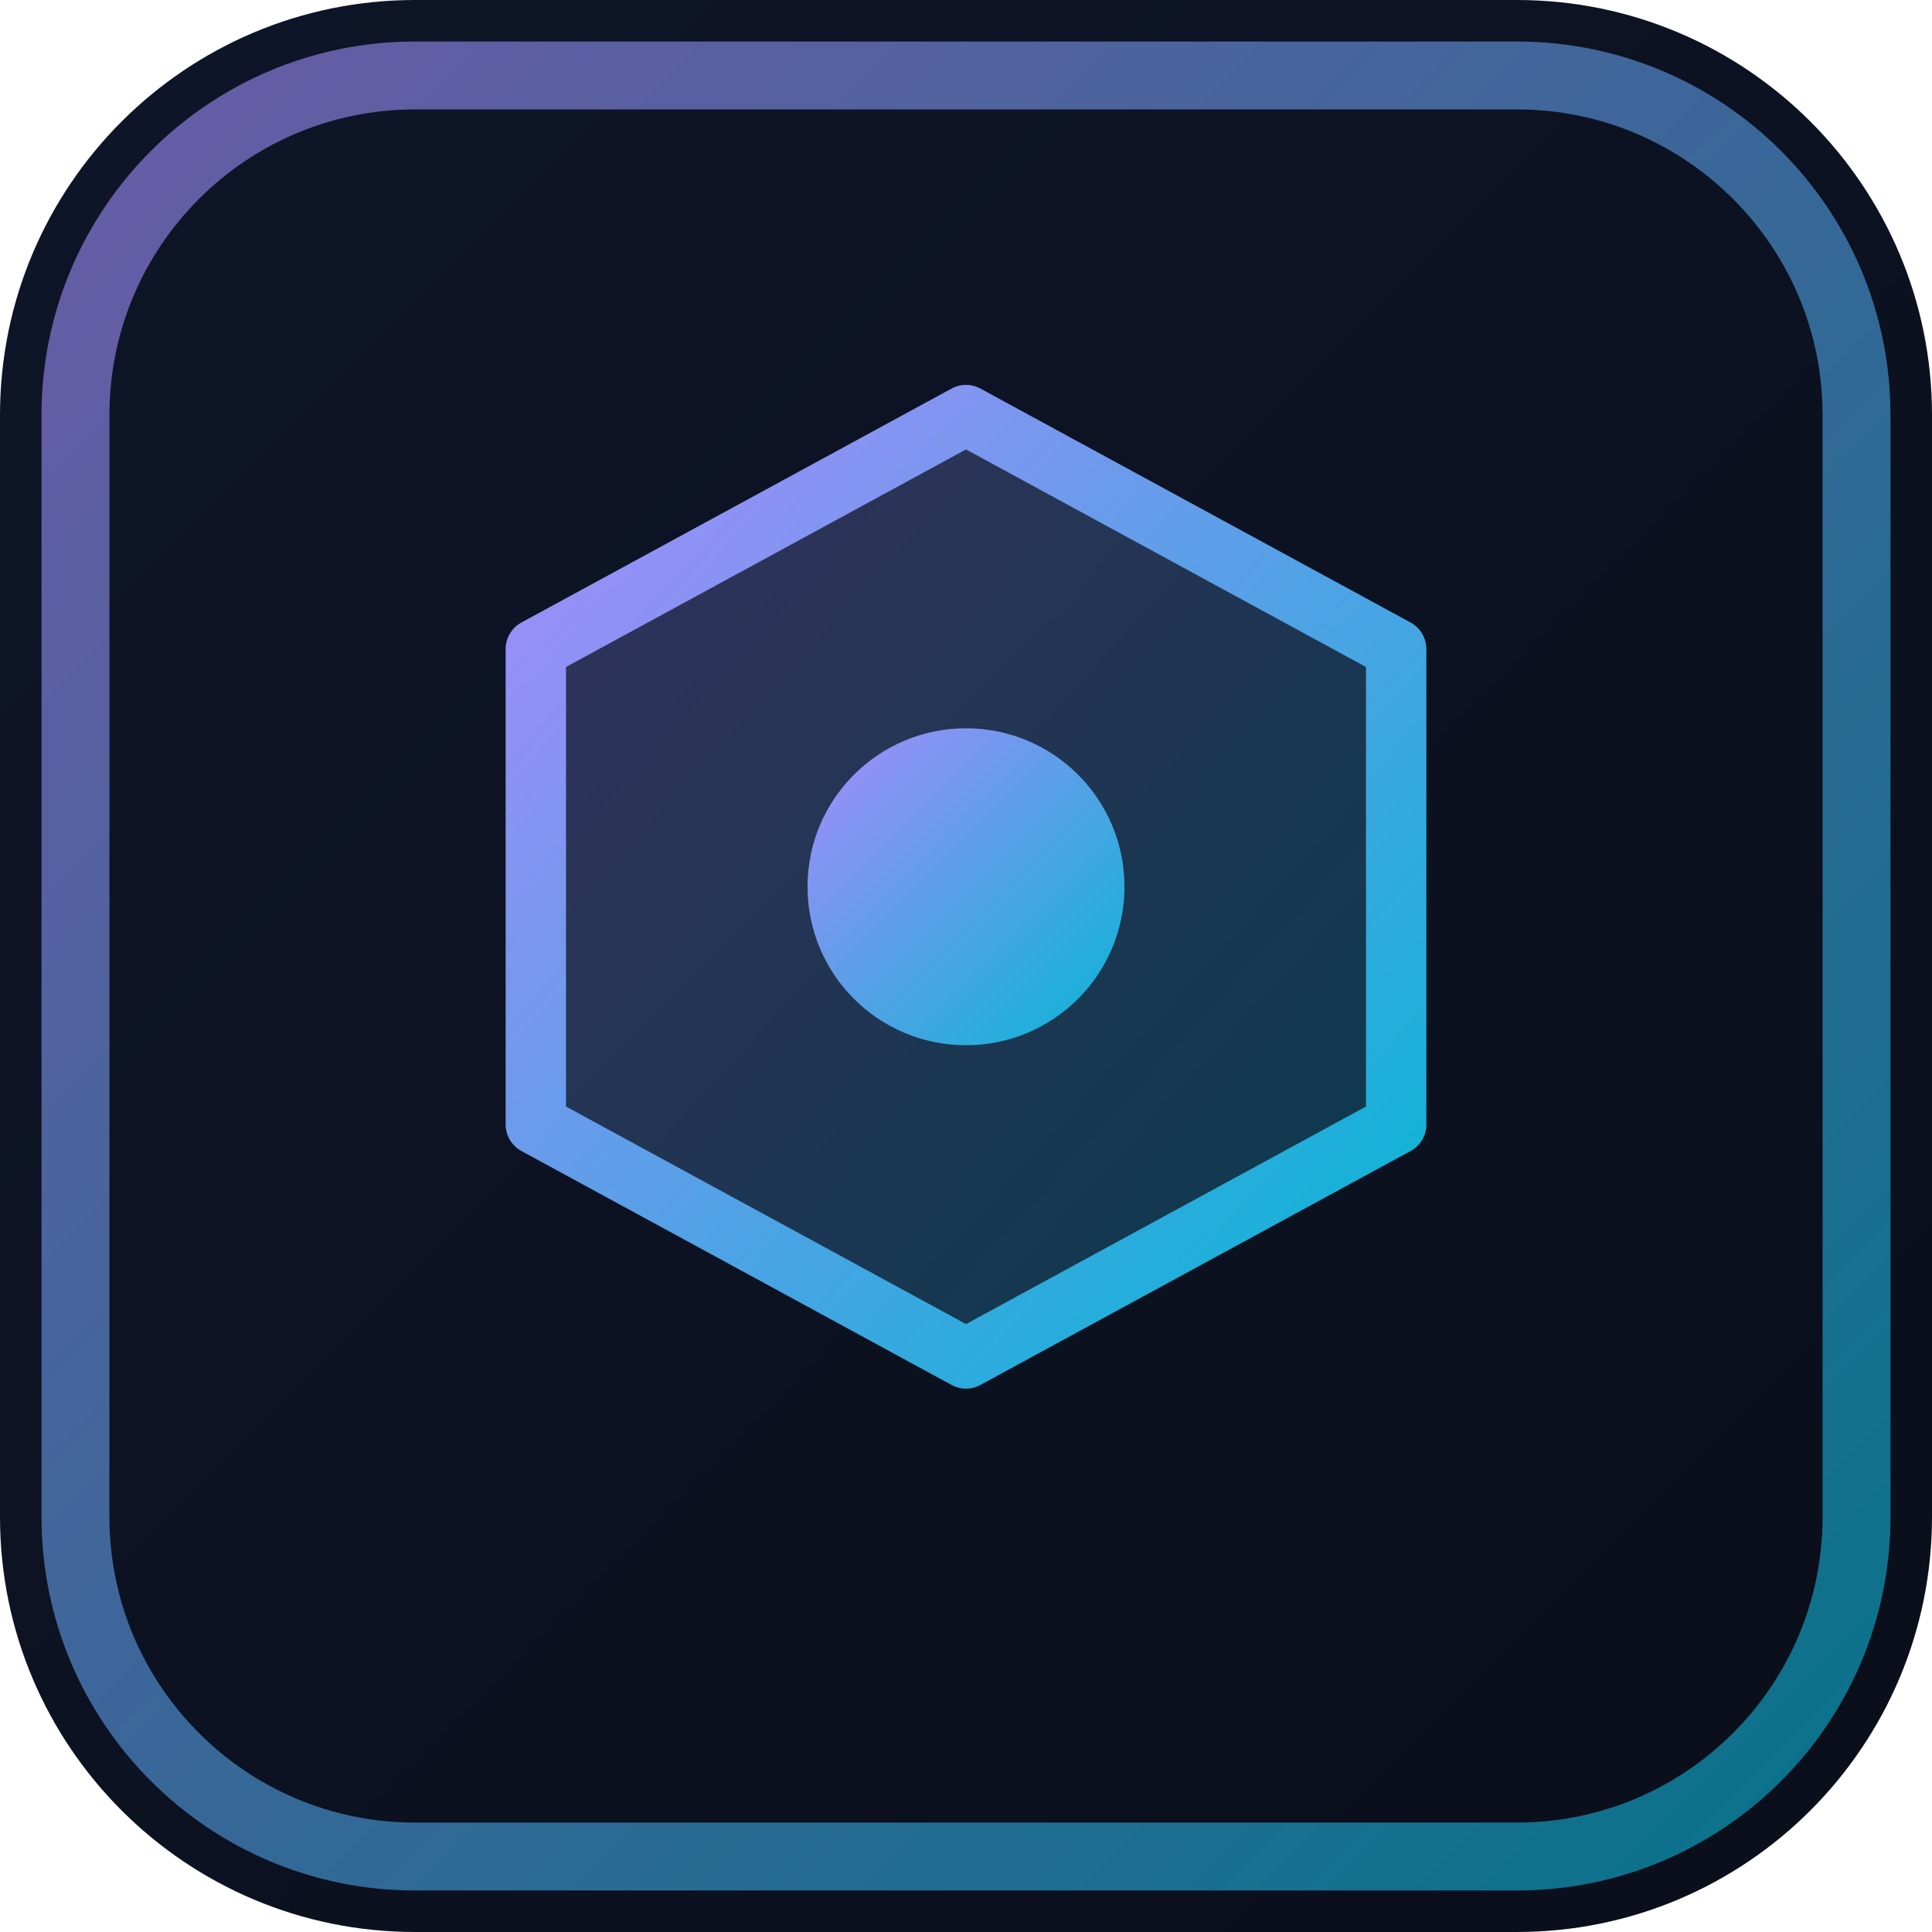
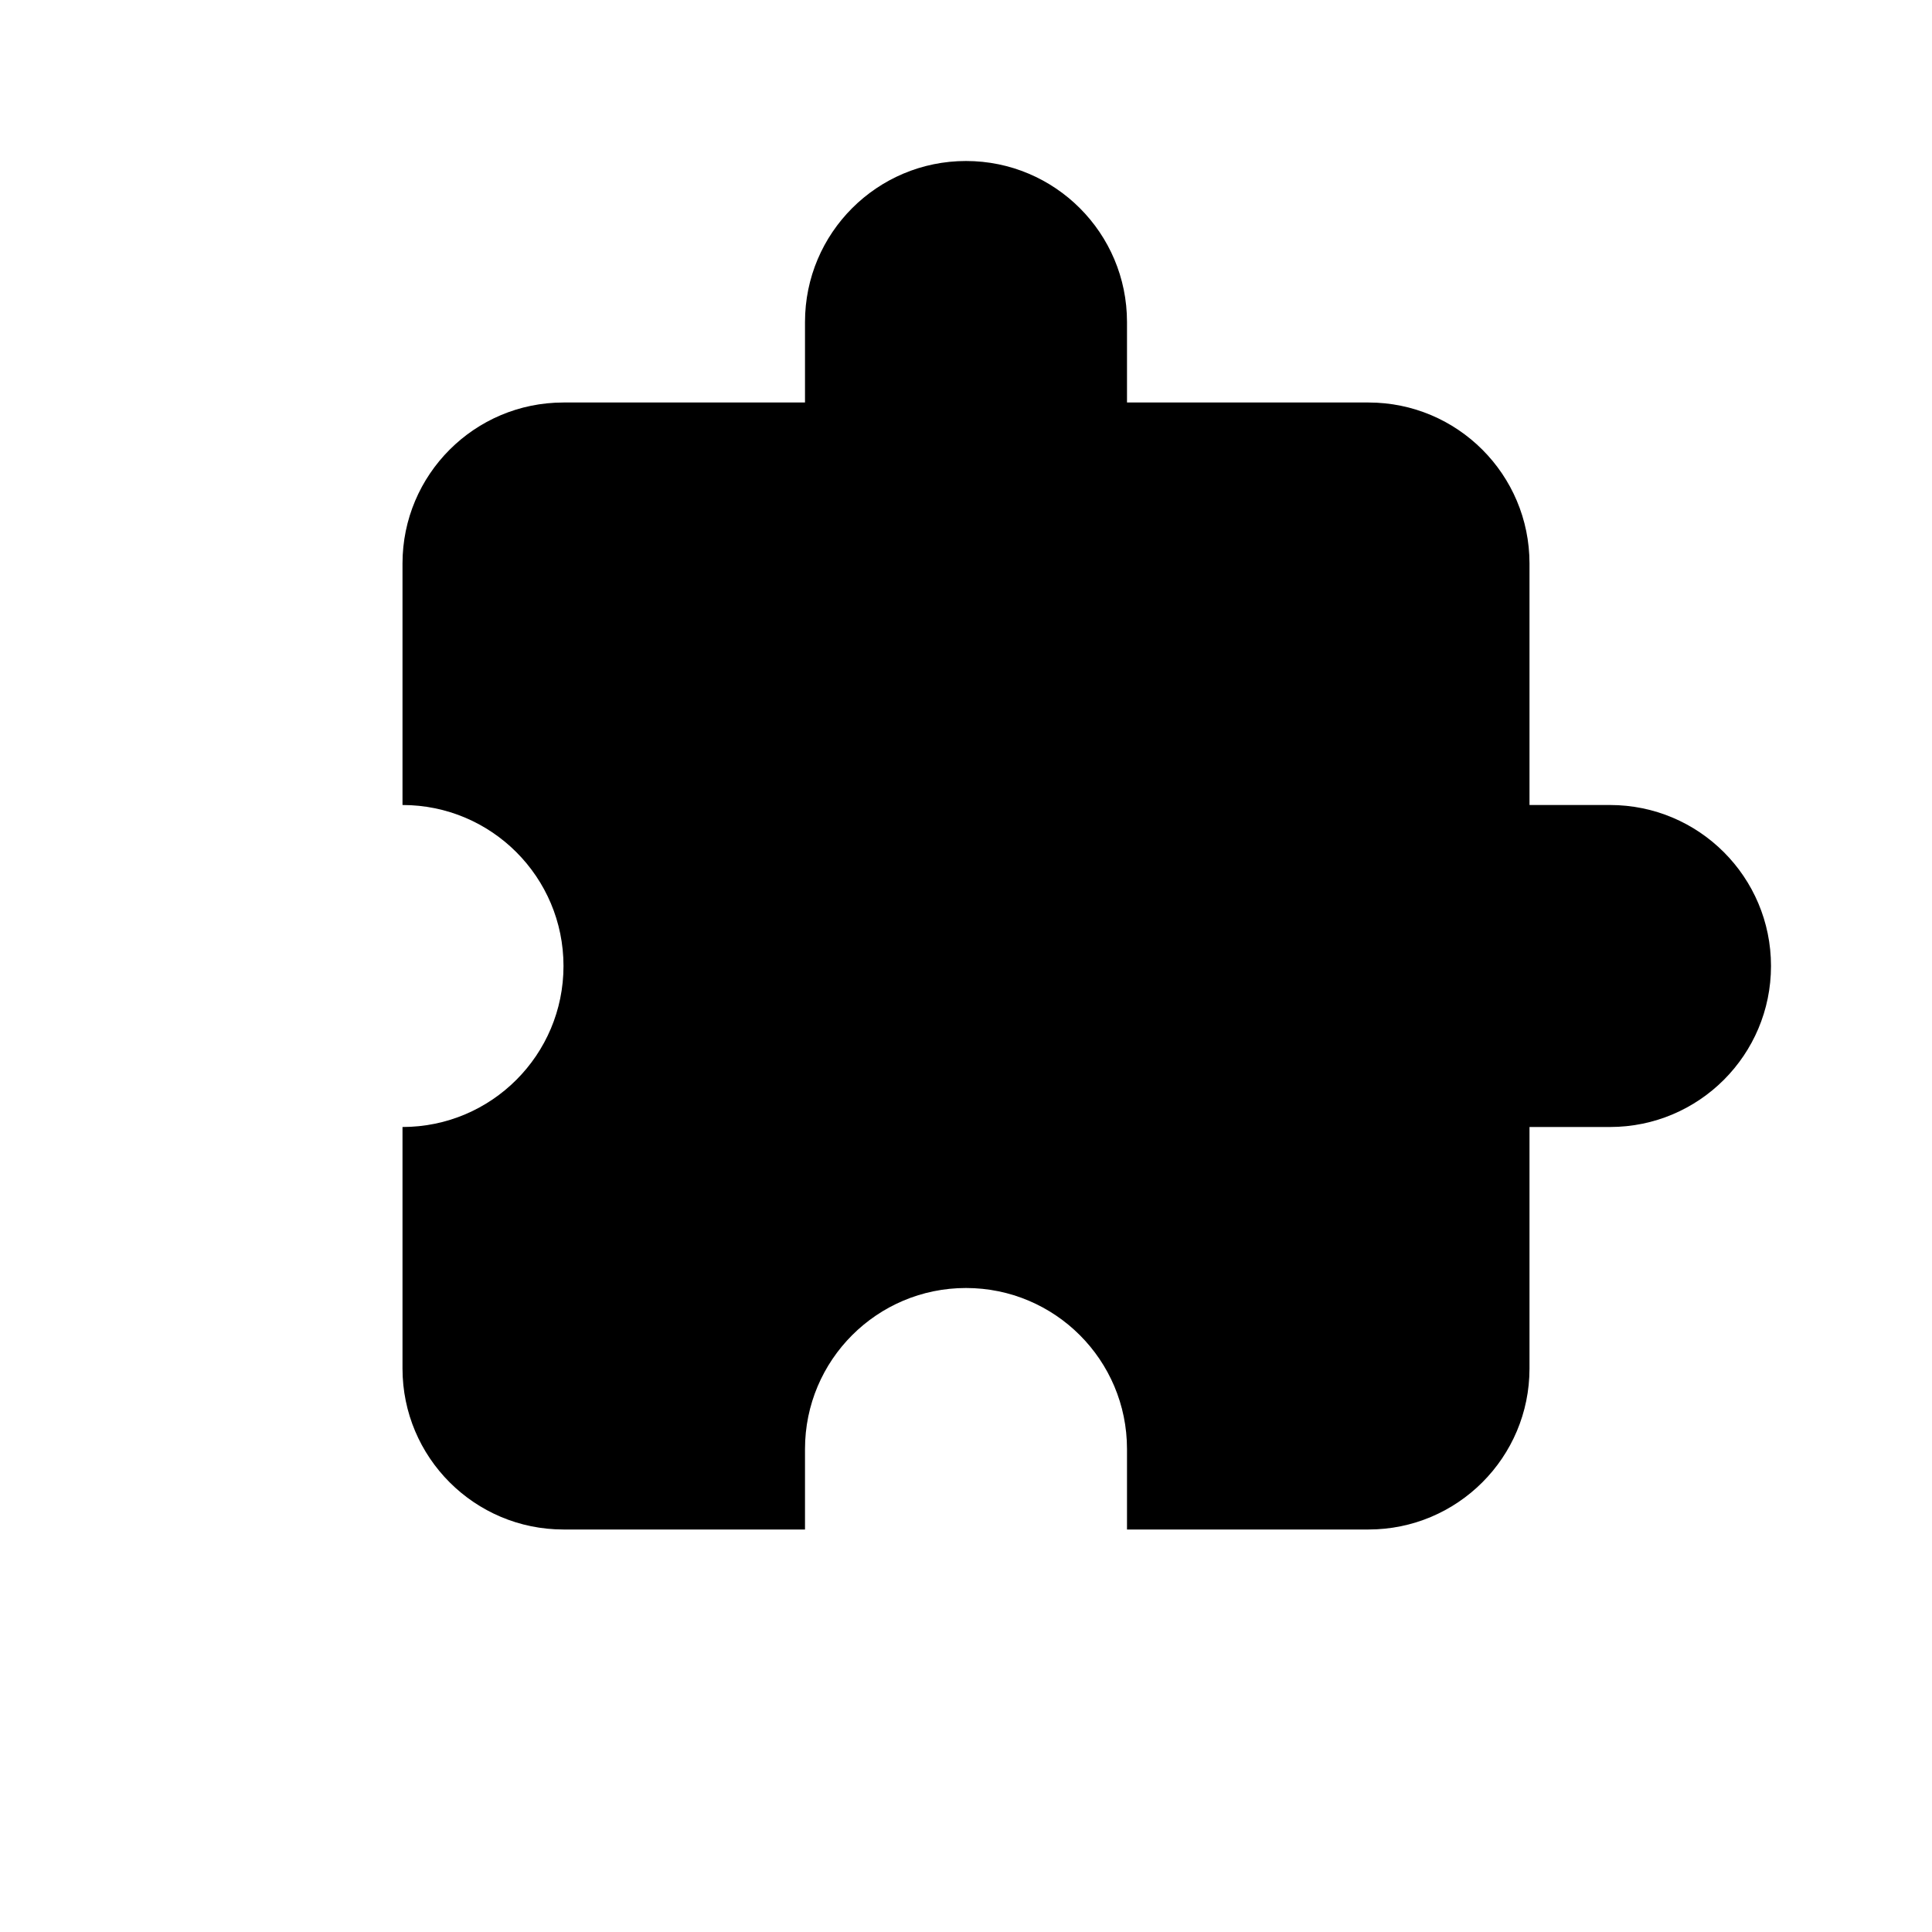
- <svg xmlns="http://www.w3.org/2000/svg" viewBox="0 0 512 512">
-   <defs>
-     <linearGradient id="g" x1="0%" y1="0%" x2="100%" y2="100%">
-       <stop offset="0%" stop-color="#a78bfa" />
-       <stop offset="100%" stop-color="#06b6d4" />
-     </linearGradient>
-     <linearGradient id="bg" x1="0%" y1="0%" x2="100%" y2="100%">
-       <stop offset="0%" stop-color="#0f1629" />
-       <stop offset="100%" stop-color="#0a0e1a" />
-     </linearGradient>
-   </defs>
-   <rect width="512" height="512" rx="110" fill="url(#bg)" />
-   <rect x="20" y="20" width="472" height="472" rx="90" fill="none" stroke="url(#g)" stroke-width="18" opacity="0.6" />
-   <path d="M256 110 L370 172 L370 298 L256 360 L142 298 L142 172 Z" fill="url(#g)" opacity="0.25" />
-   <path d="M256 110 L370 172 L370 298 L256 360 L142 298 L142 172 Z" fill="none" stroke="url(#g)" stroke-width="16" stroke-linejoin="round" />
-   <circle cx="256" cy="235" r="42" fill="url(#g)" />
+ <svg xmlns="http://www.w3.org/2000/svg" viewBox="0 0 24 24" width="48" height="48" fill="currentColor">
+   <path d="M10 4a2 2 0 1 1 4 0v1h3a2 2 0 0 1 2 2v3h1a2 2 0 1 1 0 4h-1v3a2 2 0 0 1-2 2h-3v-1a2 2 0 1 0-4 0v1H7a2 2 0 0 1-2-2v-3a2 2 0 1 0 0-4V7a2 2 0 0 1 2-2h3V4z" />
</svg>
